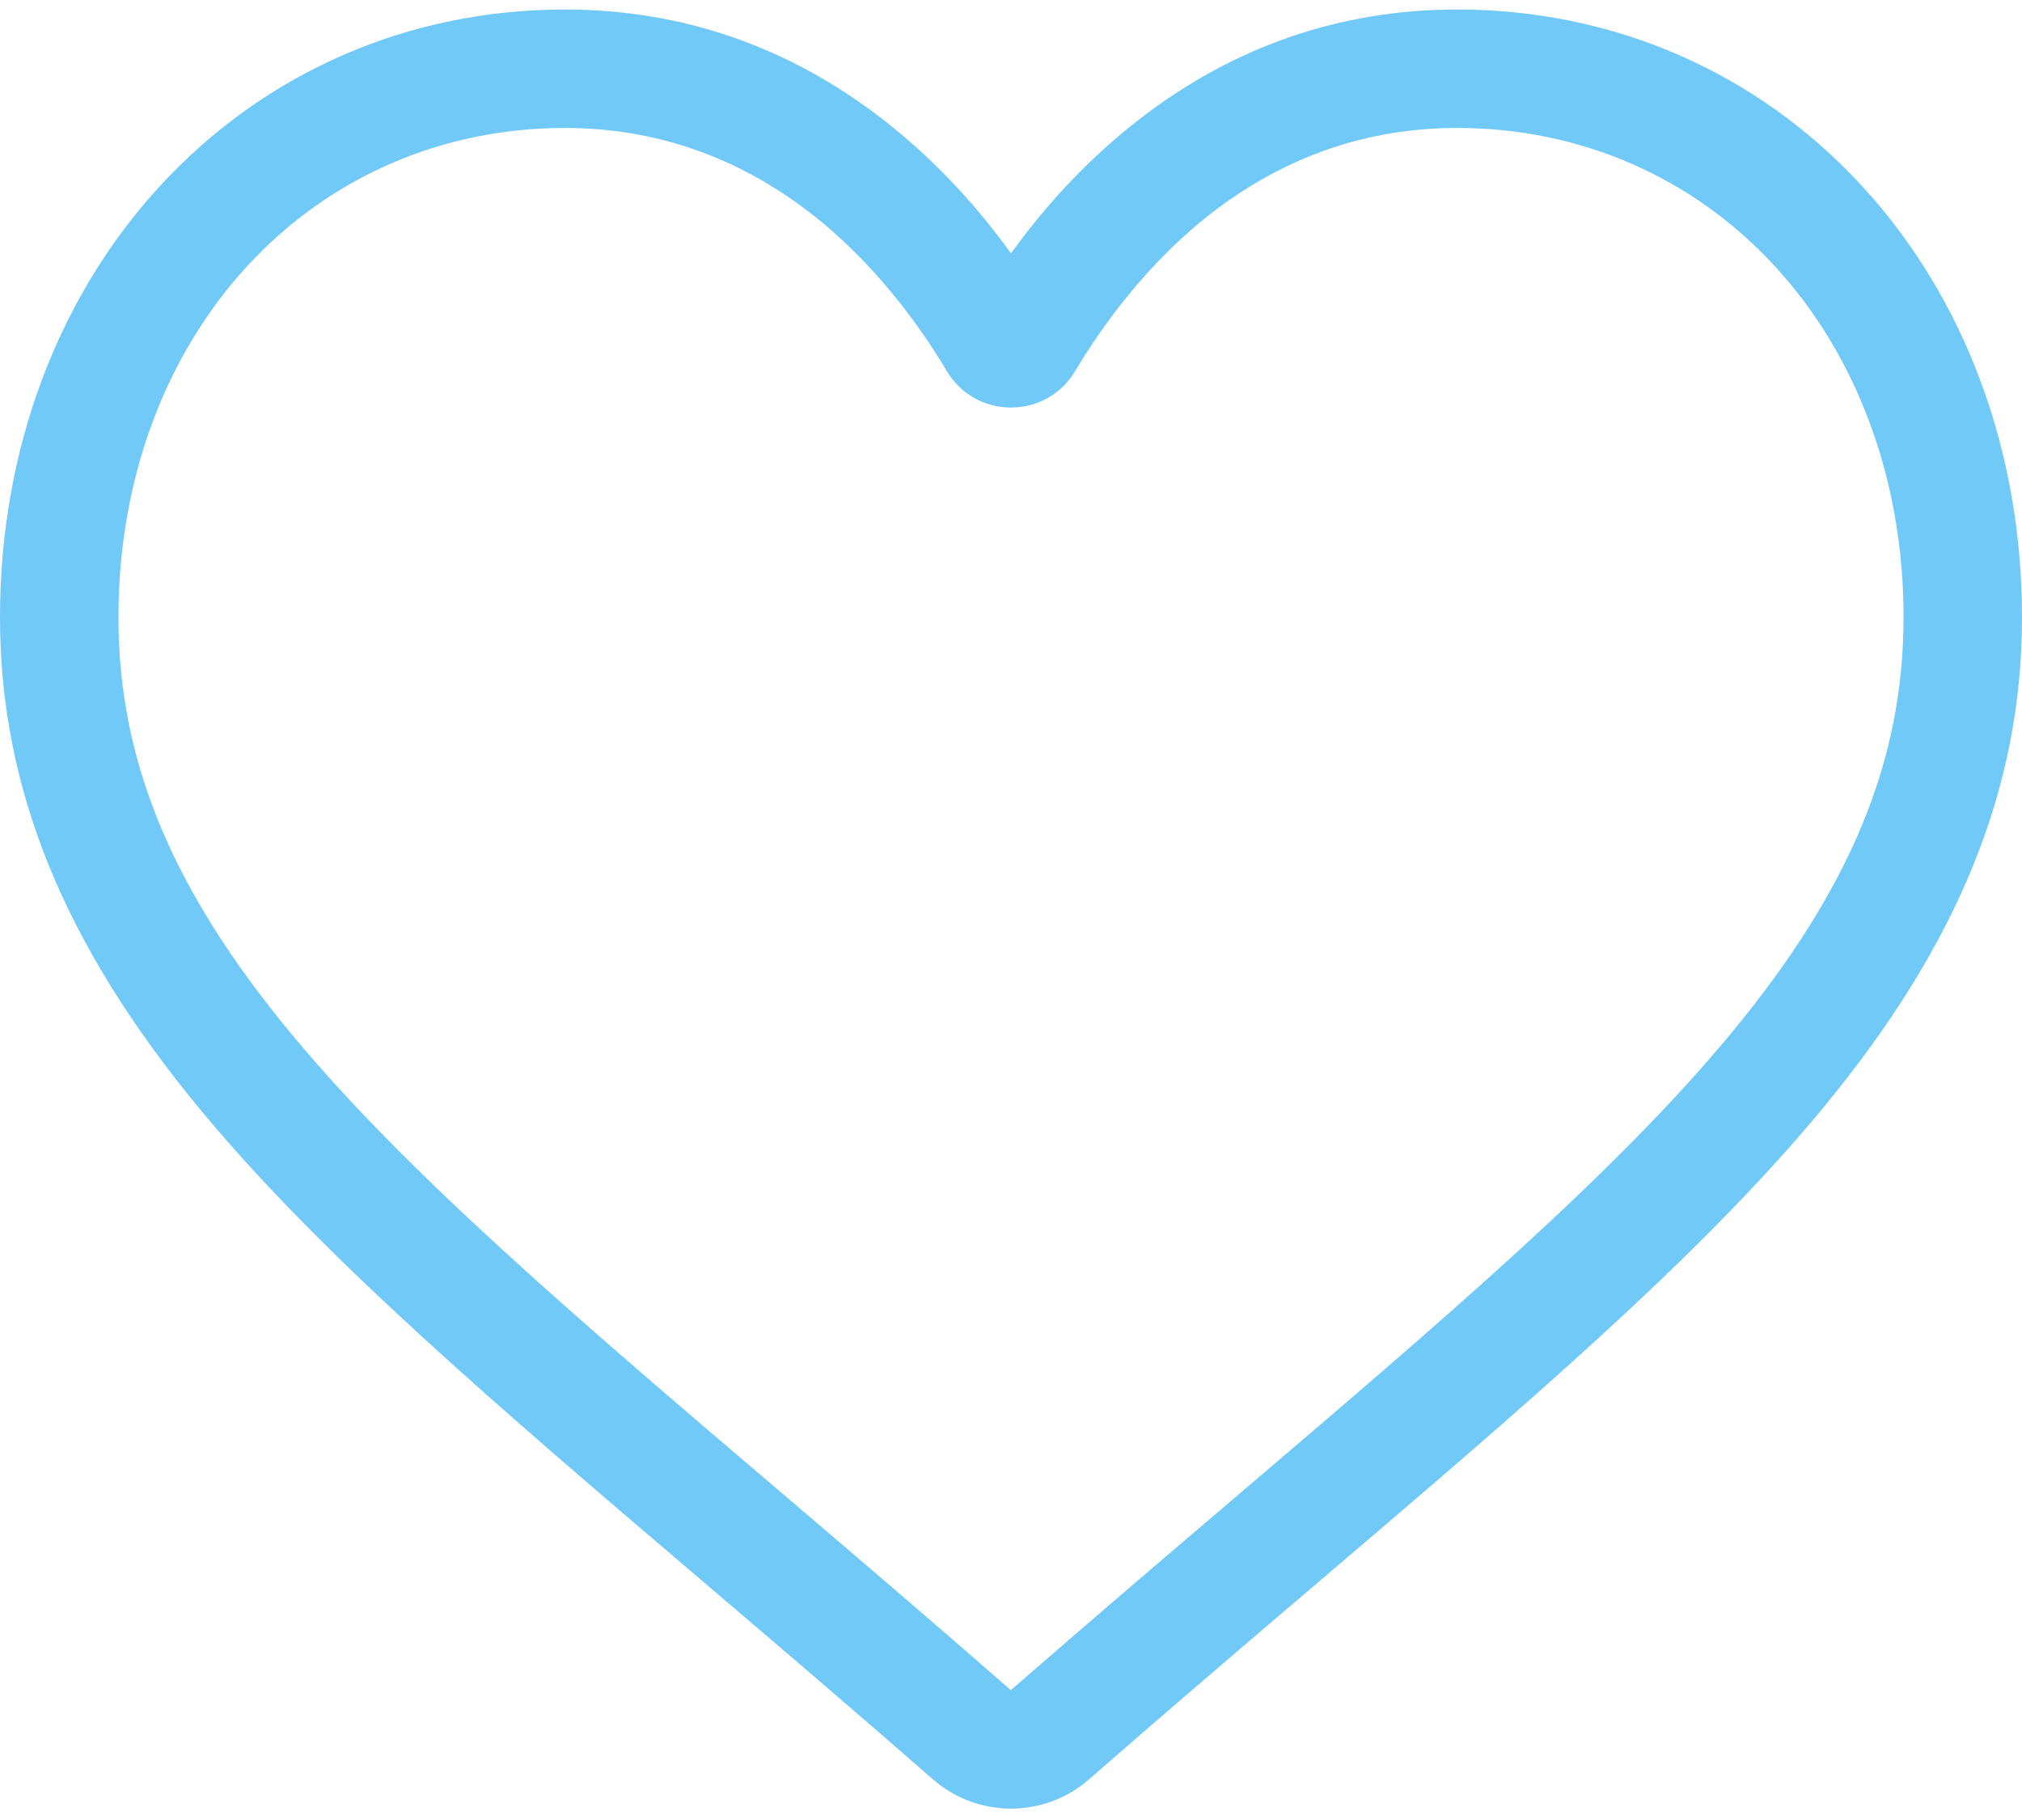
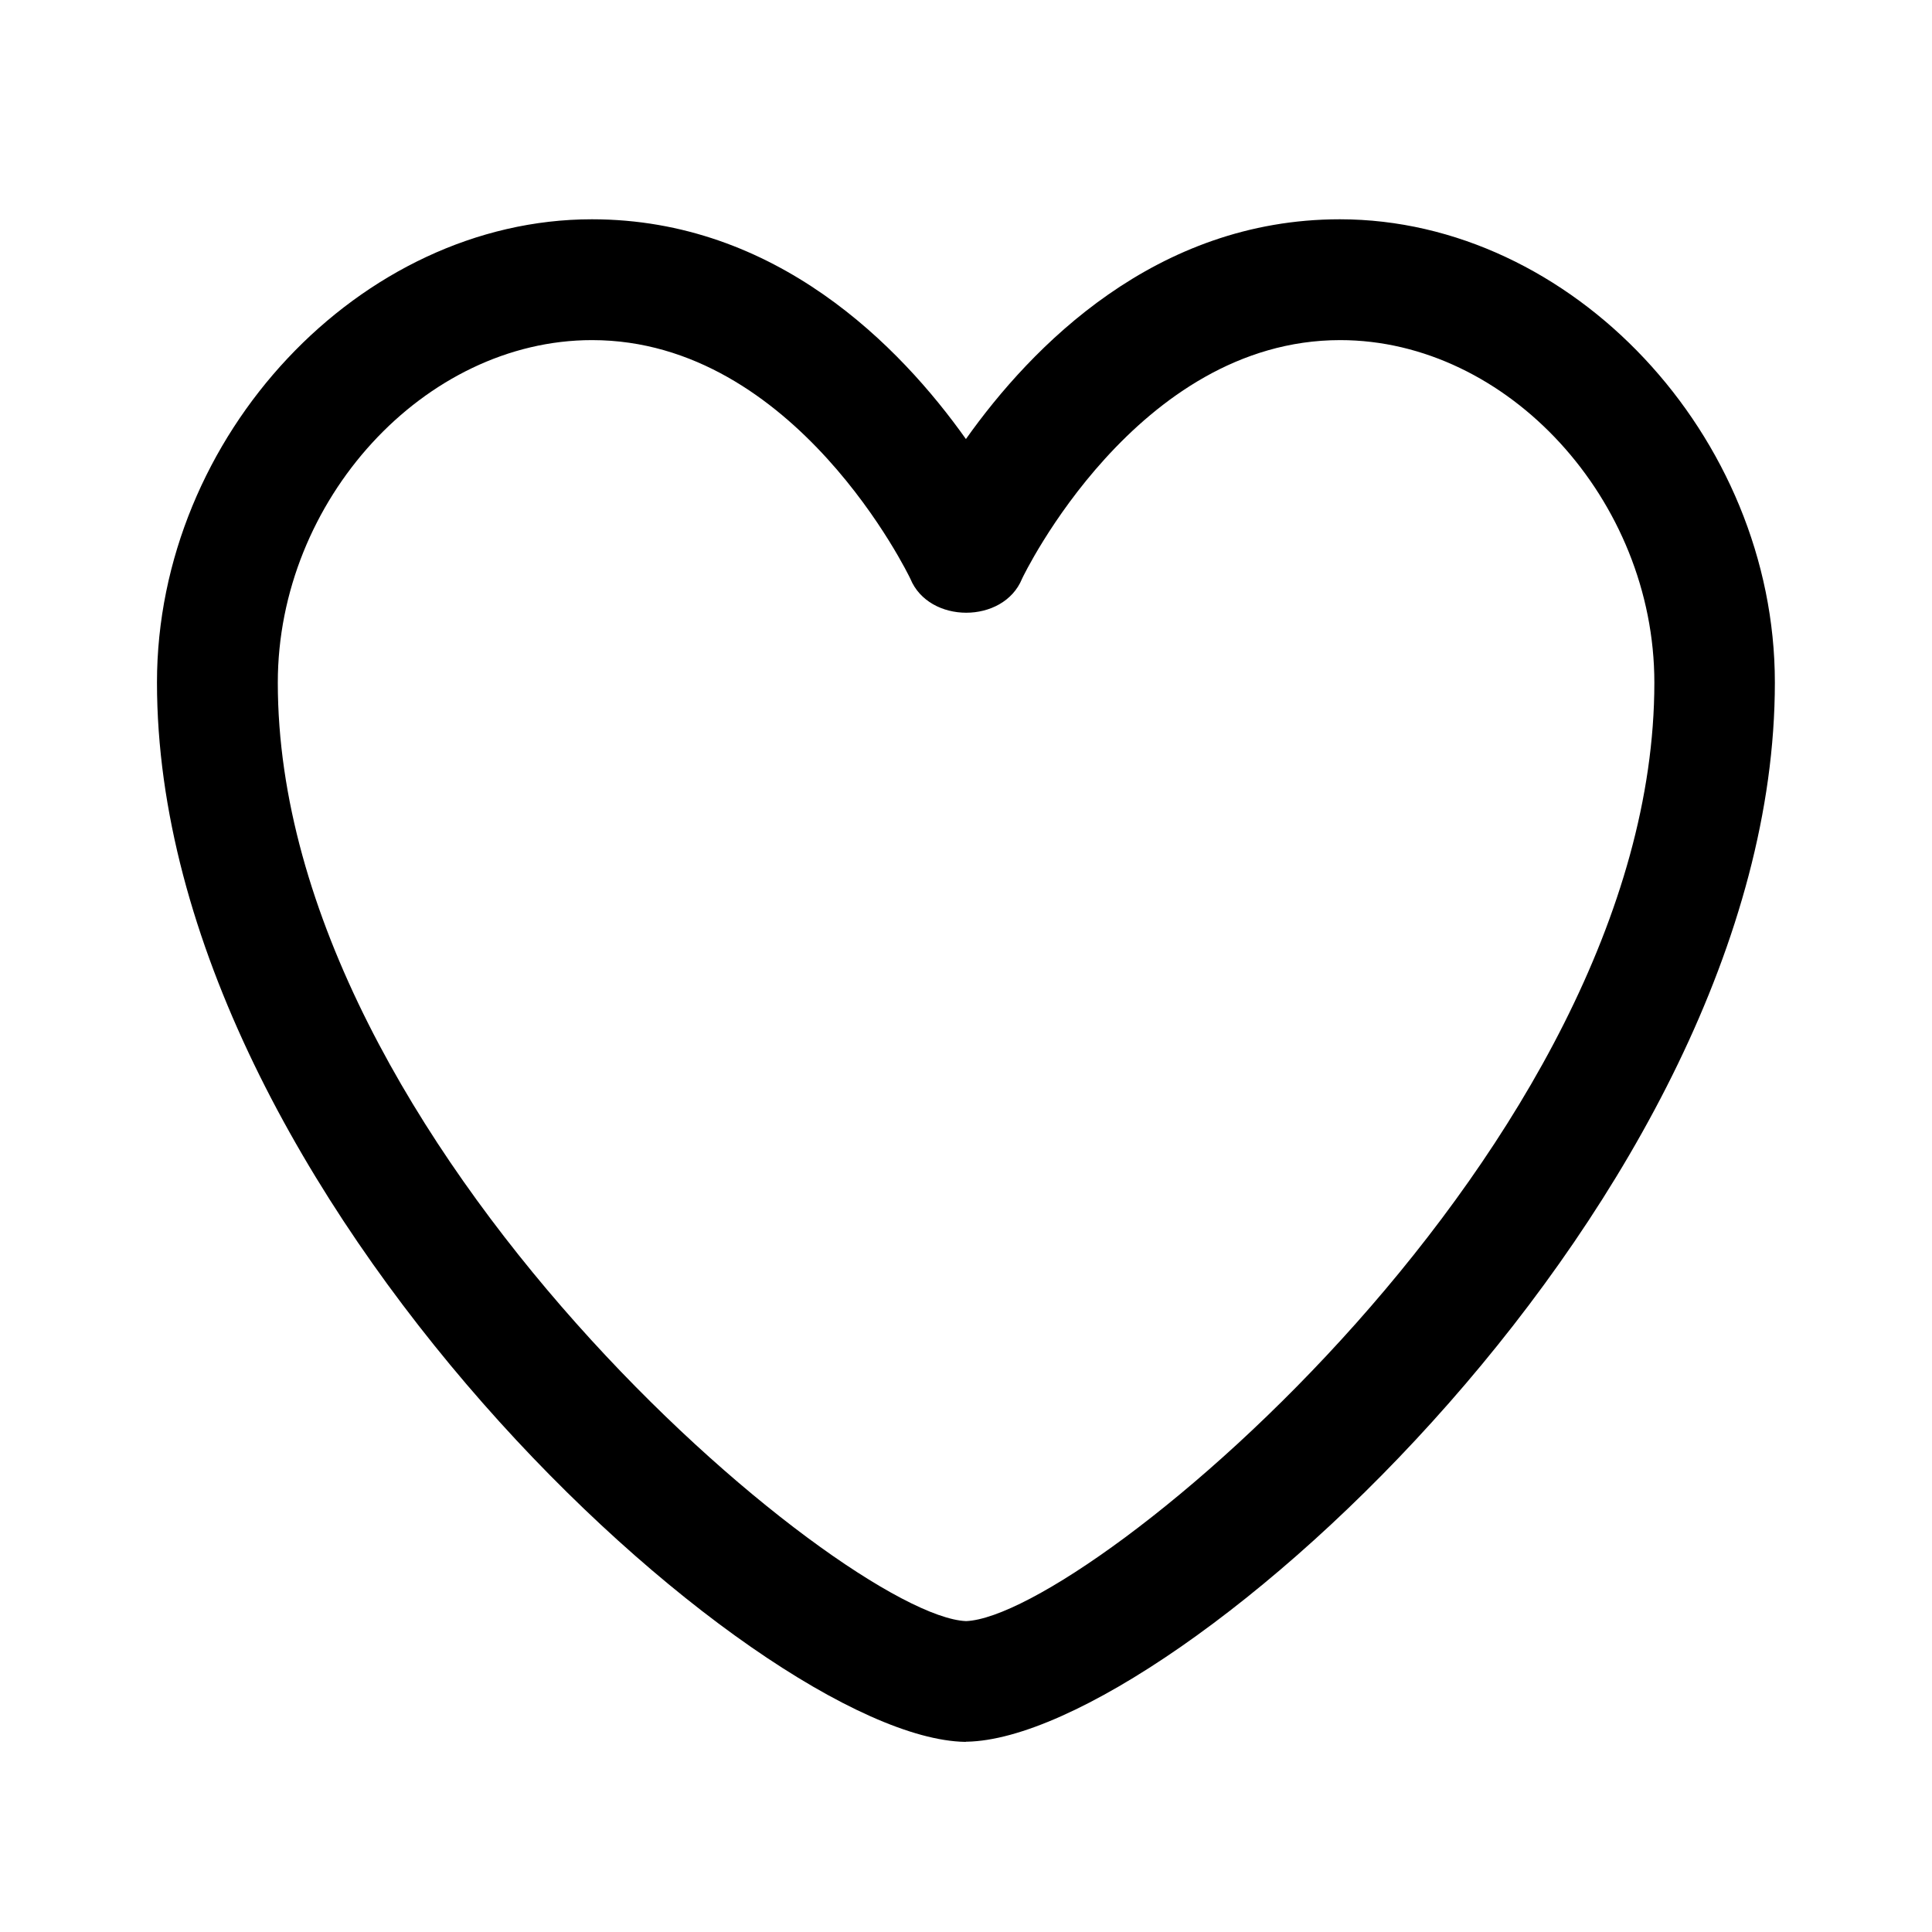
- <svg xmlns="http://www.w3.org/2000/svg" width="40" height="36" viewBox="0 0 40 36" fill="none">
-   <path d="M20 35.775C19.43 35.775 18.881 35.568 18.454 35.194C16.838 33.781 15.28 32.453 13.905 31.282L13.898 31.276C9.868 27.841 6.389 24.876 3.967 21.954C1.261 18.688 0 15.592 0 12.209C0 8.922 1.127 5.89 3.173 3.67C5.244 1.424 8.085 0.188 11.174 0.188C13.483 0.188 15.598 0.917 17.459 2.357C18.398 3.084 19.25 3.973 20 5.01C20.75 3.973 21.602 3.084 22.541 2.357C24.402 0.917 26.517 0.188 28.826 0.188C31.915 0.188 34.756 1.424 36.827 3.67C38.873 5.89 40 8.922 40 12.209C40 15.592 38.74 18.688 36.033 21.954C33.612 24.876 30.132 27.841 26.103 31.275C24.726 32.448 23.166 33.778 21.546 35.194C21.118 35.568 20.569 35.775 20 35.775ZM11.174 2.531C8.747 2.531 6.518 3.499 4.896 5.258C3.25 7.044 2.343 9.512 2.343 12.209C2.343 15.054 3.4 17.598 5.771 20.459C8.063 23.224 11.471 26.129 15.418 29.492L15.425 29.498C16.805 30.674 18.369 32.007 19.997 33.431C21.634 32.005 23.201 30.669 24.583 29.492C28.529 26.128 31.938 23.224 34.229 20.459C36.6 17.598 37.657 15.054 37.657 12.209C37.657 9.512 36.75 7.044 35.104 5.258C33.483 3.499 31.253 2.531 28.826 2.531C27.048 2.531 25.416 3.096 23.974 4.21C22.69 5.204 21.795 6.46 21.27 7.339C21.001 7.791 20.526 8.061 20 8.061C19.474 8.061 18.999 7.791 18.73 7.339C18.205 6.46 17.311 5.204 16.026 4.21C14.584 3.096 12.952 2.531 11.174 2.531Z" fill="#71C9F8" />
+ <svg xmlns="http://www.w3.org/2000/svg" width="24" height="24" viewBox="0 0 24 24" fill="none">
+   <path d="M12 21.638H11.986C9.403 21.59 1.95 14.856 1.95 8.478C1.95 5.414 4.475 2.724 7.353 2.724C9.643 2.724 11.183 4.304 11.999 5.454C12.813 4.306 14.353 2.724 16.644 2.724C19.524 2.724 22.048 5.414 22.048 8.479C22.048 14.855 14.594 21.589 12.011 21.636H12V21.638ZM7.354 4.225C5.274 4.225 3.451 6.213 3.451 8.48C3.451 14.22 10.485 20.076 12.001 20.138C13.519 20.076 20.551 14.221 20.551 8.48C20.551 6.213 18.728 4.225 16.648 4.225C14.12 4.225 12.708 7.161 12.696 7.19C12.466 7.752 11.54 7.752 11.309 7.19C11.295 7.16 9.884 4.225 7.355 4.225H7.354Z" fill="black" />
</svg>
